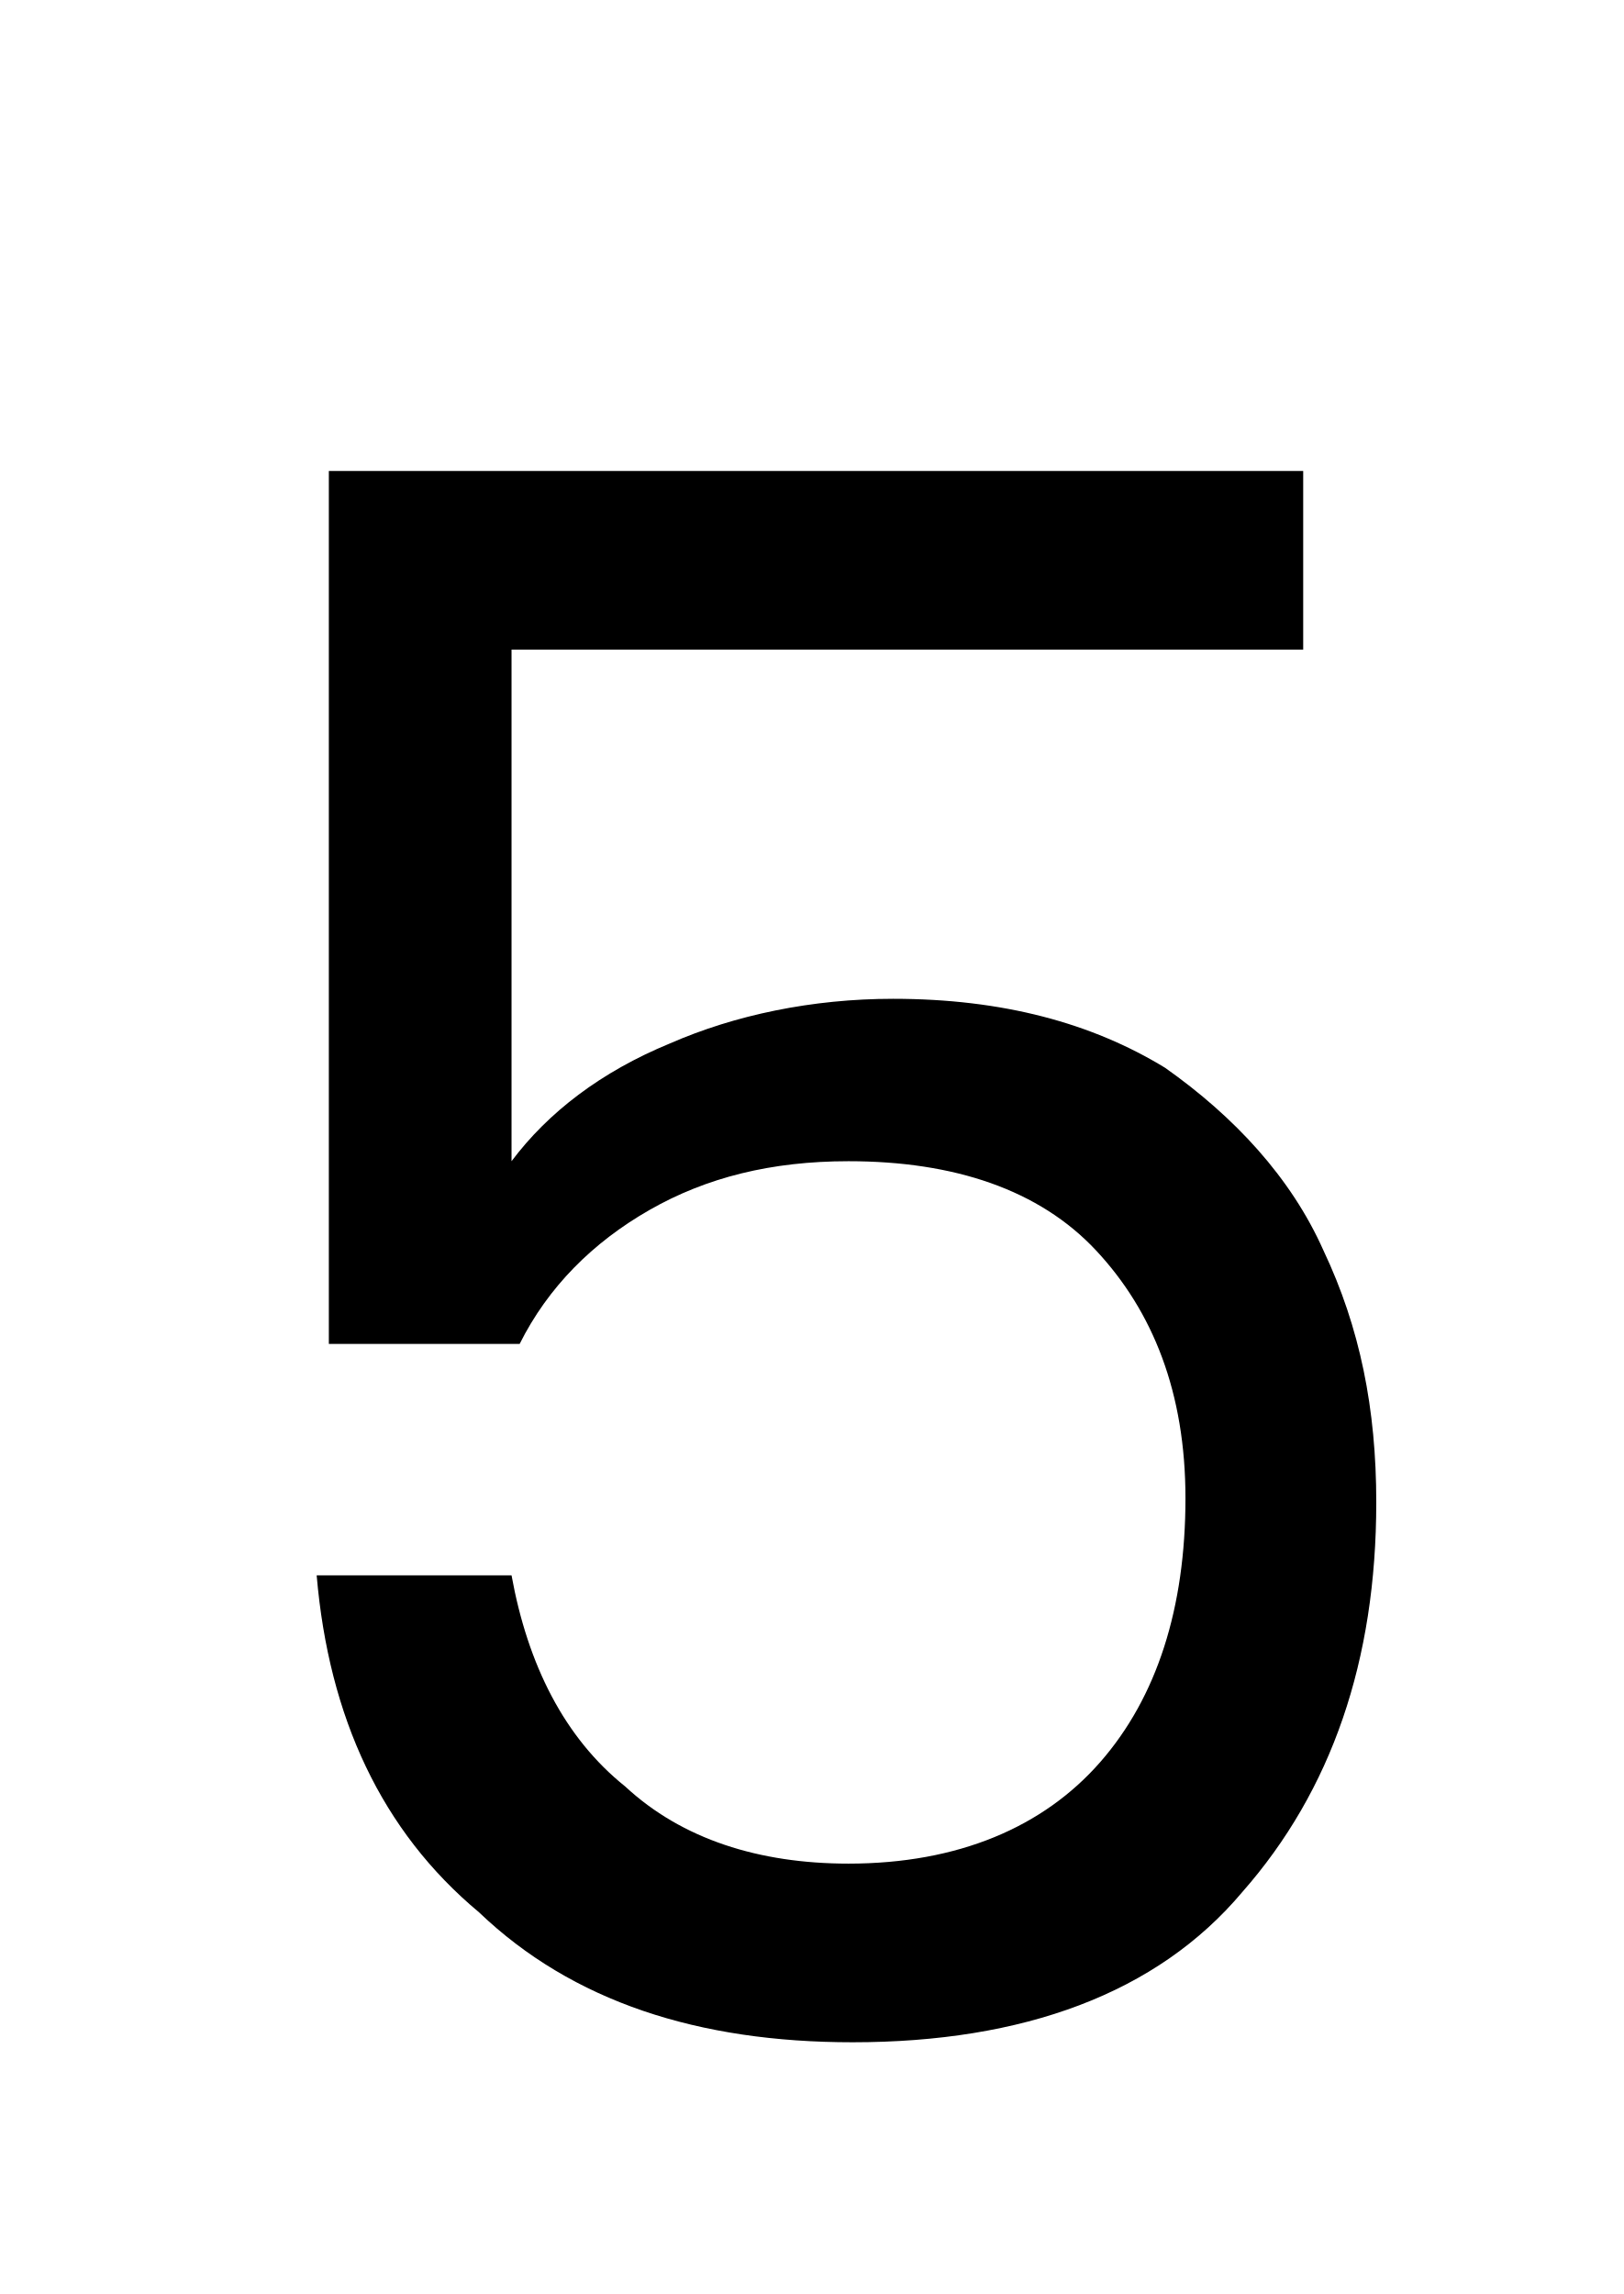
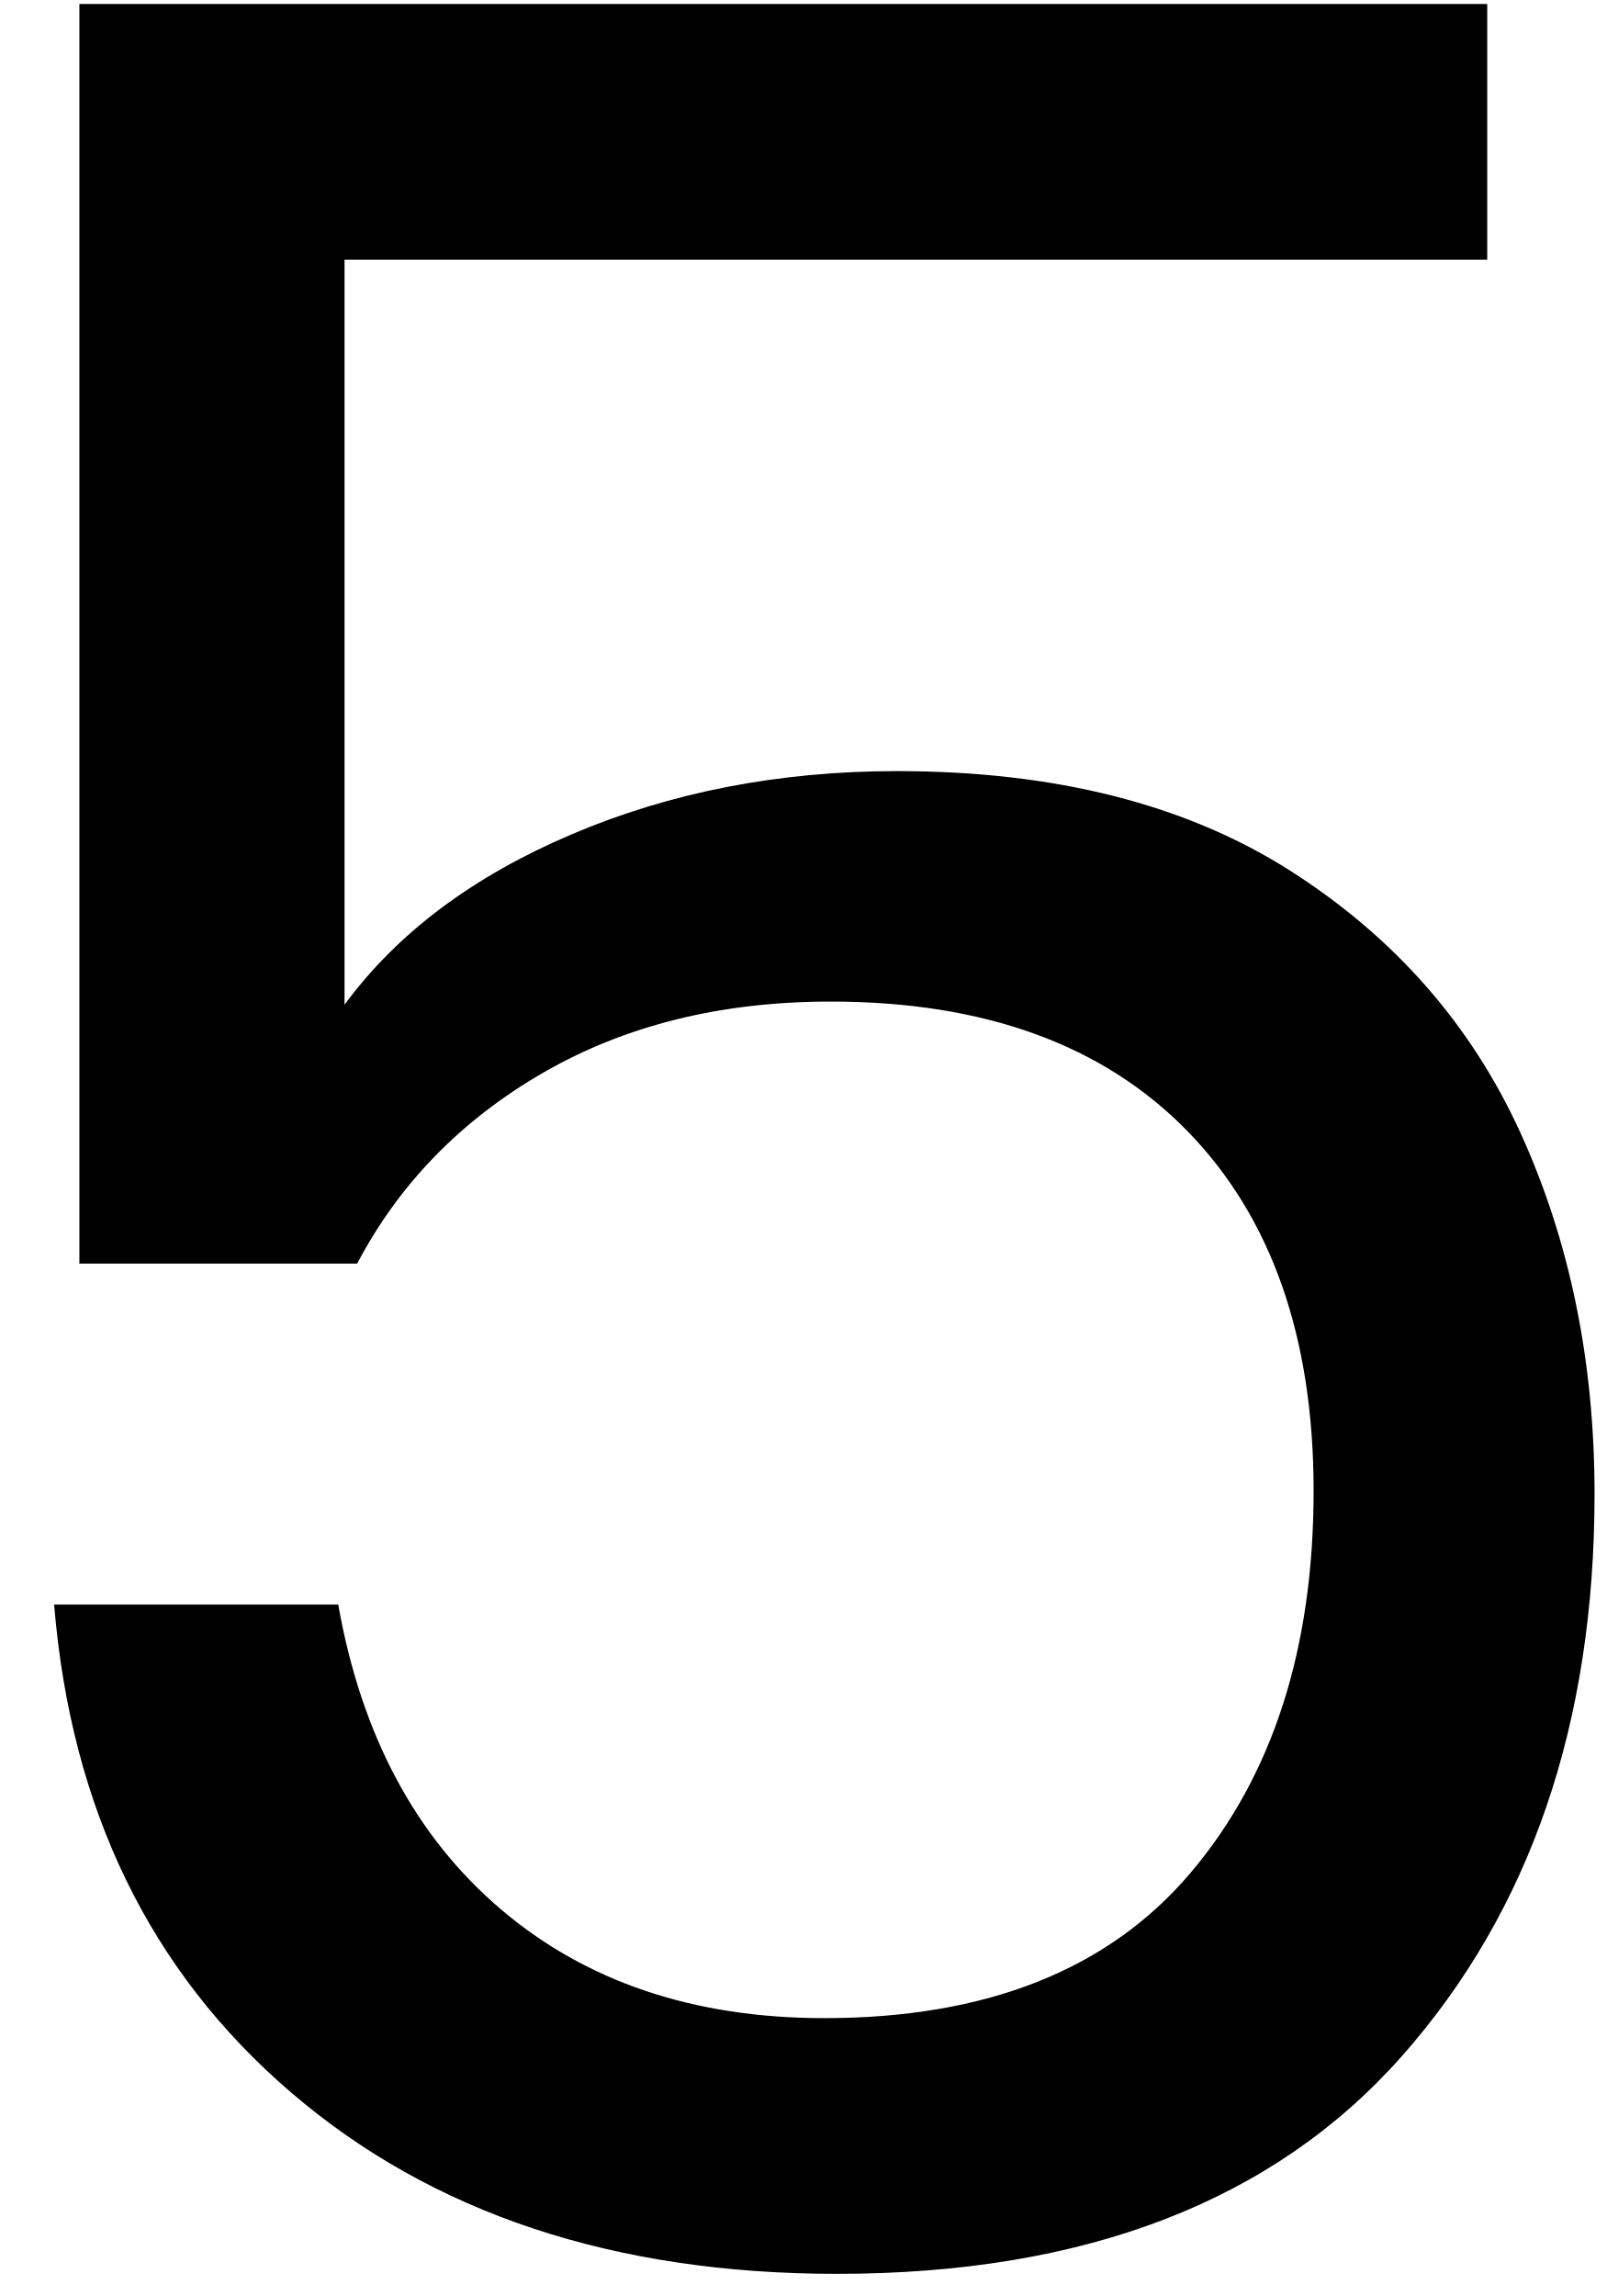
- <svg xmlns="http://www.w3.org/2000/svg" version="1.1" id="Layer_1" x="0px" y="0px" viewBox="0 0 40 56.5" style="enable-background:new 0 0 40 56.5;" xml:space="preserve">
-   <g id="iphone8">
-     <g id="Artboard" transform="translate(-276, -445)">
-       <path id="_x35_" d="M297,495.3c4.2,0,7.5-1.2,9.6-3.7c2.2-2.5,3.3-5.7,3.3-9.6c0-2.3-0.4-4.3-1.3-6.2c-0.8-1.8-2.2-3.3-3.9-4.5    c-1.8-1.1-4-1.7-6.7-1.7c-2,0-3.9,0.4-5.5,1.1c-1.7,0.7-3,1.7-3.9,2.9l0,0V461h19.5v-4.4h-24v21.5h4.7c0.7-1.4,1.8-2.5,3.2-3.3    c1.4-0.8,3-1.2,4.9-1.2c2.6,0,4.7,0.7,6.1,2.2c1.4,1.5,2.2,3.5,2.2,6.1c0,2.7-0.7,4.9-2.1,6.5s-3.5,2.5-6.2,2.5    c-2.2,0-4.1-0.6-5.5-1.9c-1.5-1.2-2.4-3-2.8-5.2l0,0h-4.8c0.3,3.5,1.6,6.3,4,8.3C290.1,494.3,293.2,495.3,297,495.3z" />
+ <svg xmlns="http://www.w3.org/2000/svg" width="28px" height="40px" viewBox="0 0 28 40" version="1.1">
+   <g id="iphone8" stroke="none" stroke-width="1" fill="none" fill-rule="evenodd">
+     <g id="Artboard" transform="translate(-276, -445)" fill="#000000" fill-rule="nonzero">
+       <path d="M290.583,484.614 C294.909,484.614 298.191,483.349 300.428,480.819 C302.664,478.289 303.783,475.026 303.783,471.029 C303.783,468.719 303.352,466.62 302.49,464.731 C301.628,462.843 300.29,461.321 298.475,460.166 C296.66,459.011 294.378,458.434 291.628,458.434 C289.574,458.434 287.686,458.801 285.963,459.534 C284.239,460.267 282.919,461.257 282.003,462.504 L282.003,462.504 L282.003,449.524 L301.913,449.524 L301.913,445.069 L277.383,445.069 L277.383,467.014 L282.223,467.014 C282.956,465.621 284.038,464.511 285.468,463.686 C286.898,462.861 288.566,462.449 290.473,462.449 C293.149,462.449 295.221,463.201 296.688,464.704 C298.154,466.207 298.888,468.297 298.888,470.974 C298.888,473.724 298.173,475.942 296.743,477.629 C295.313,479.316 293.186,480.159 290.363,480.159 C288.089,480.159 286.21,479.526 284.725,478.261 C283.24,476.996 282.296,475.227 281.893,472.954 L281.893,472.954 L276.943,472.954 C277.236,476.511 278.611,479.343 281.068,481.451 C283.524,483.56 286.696,484.614 290.583,484.614 Z" id="5" />
    </g>
  </g>
</svg>
